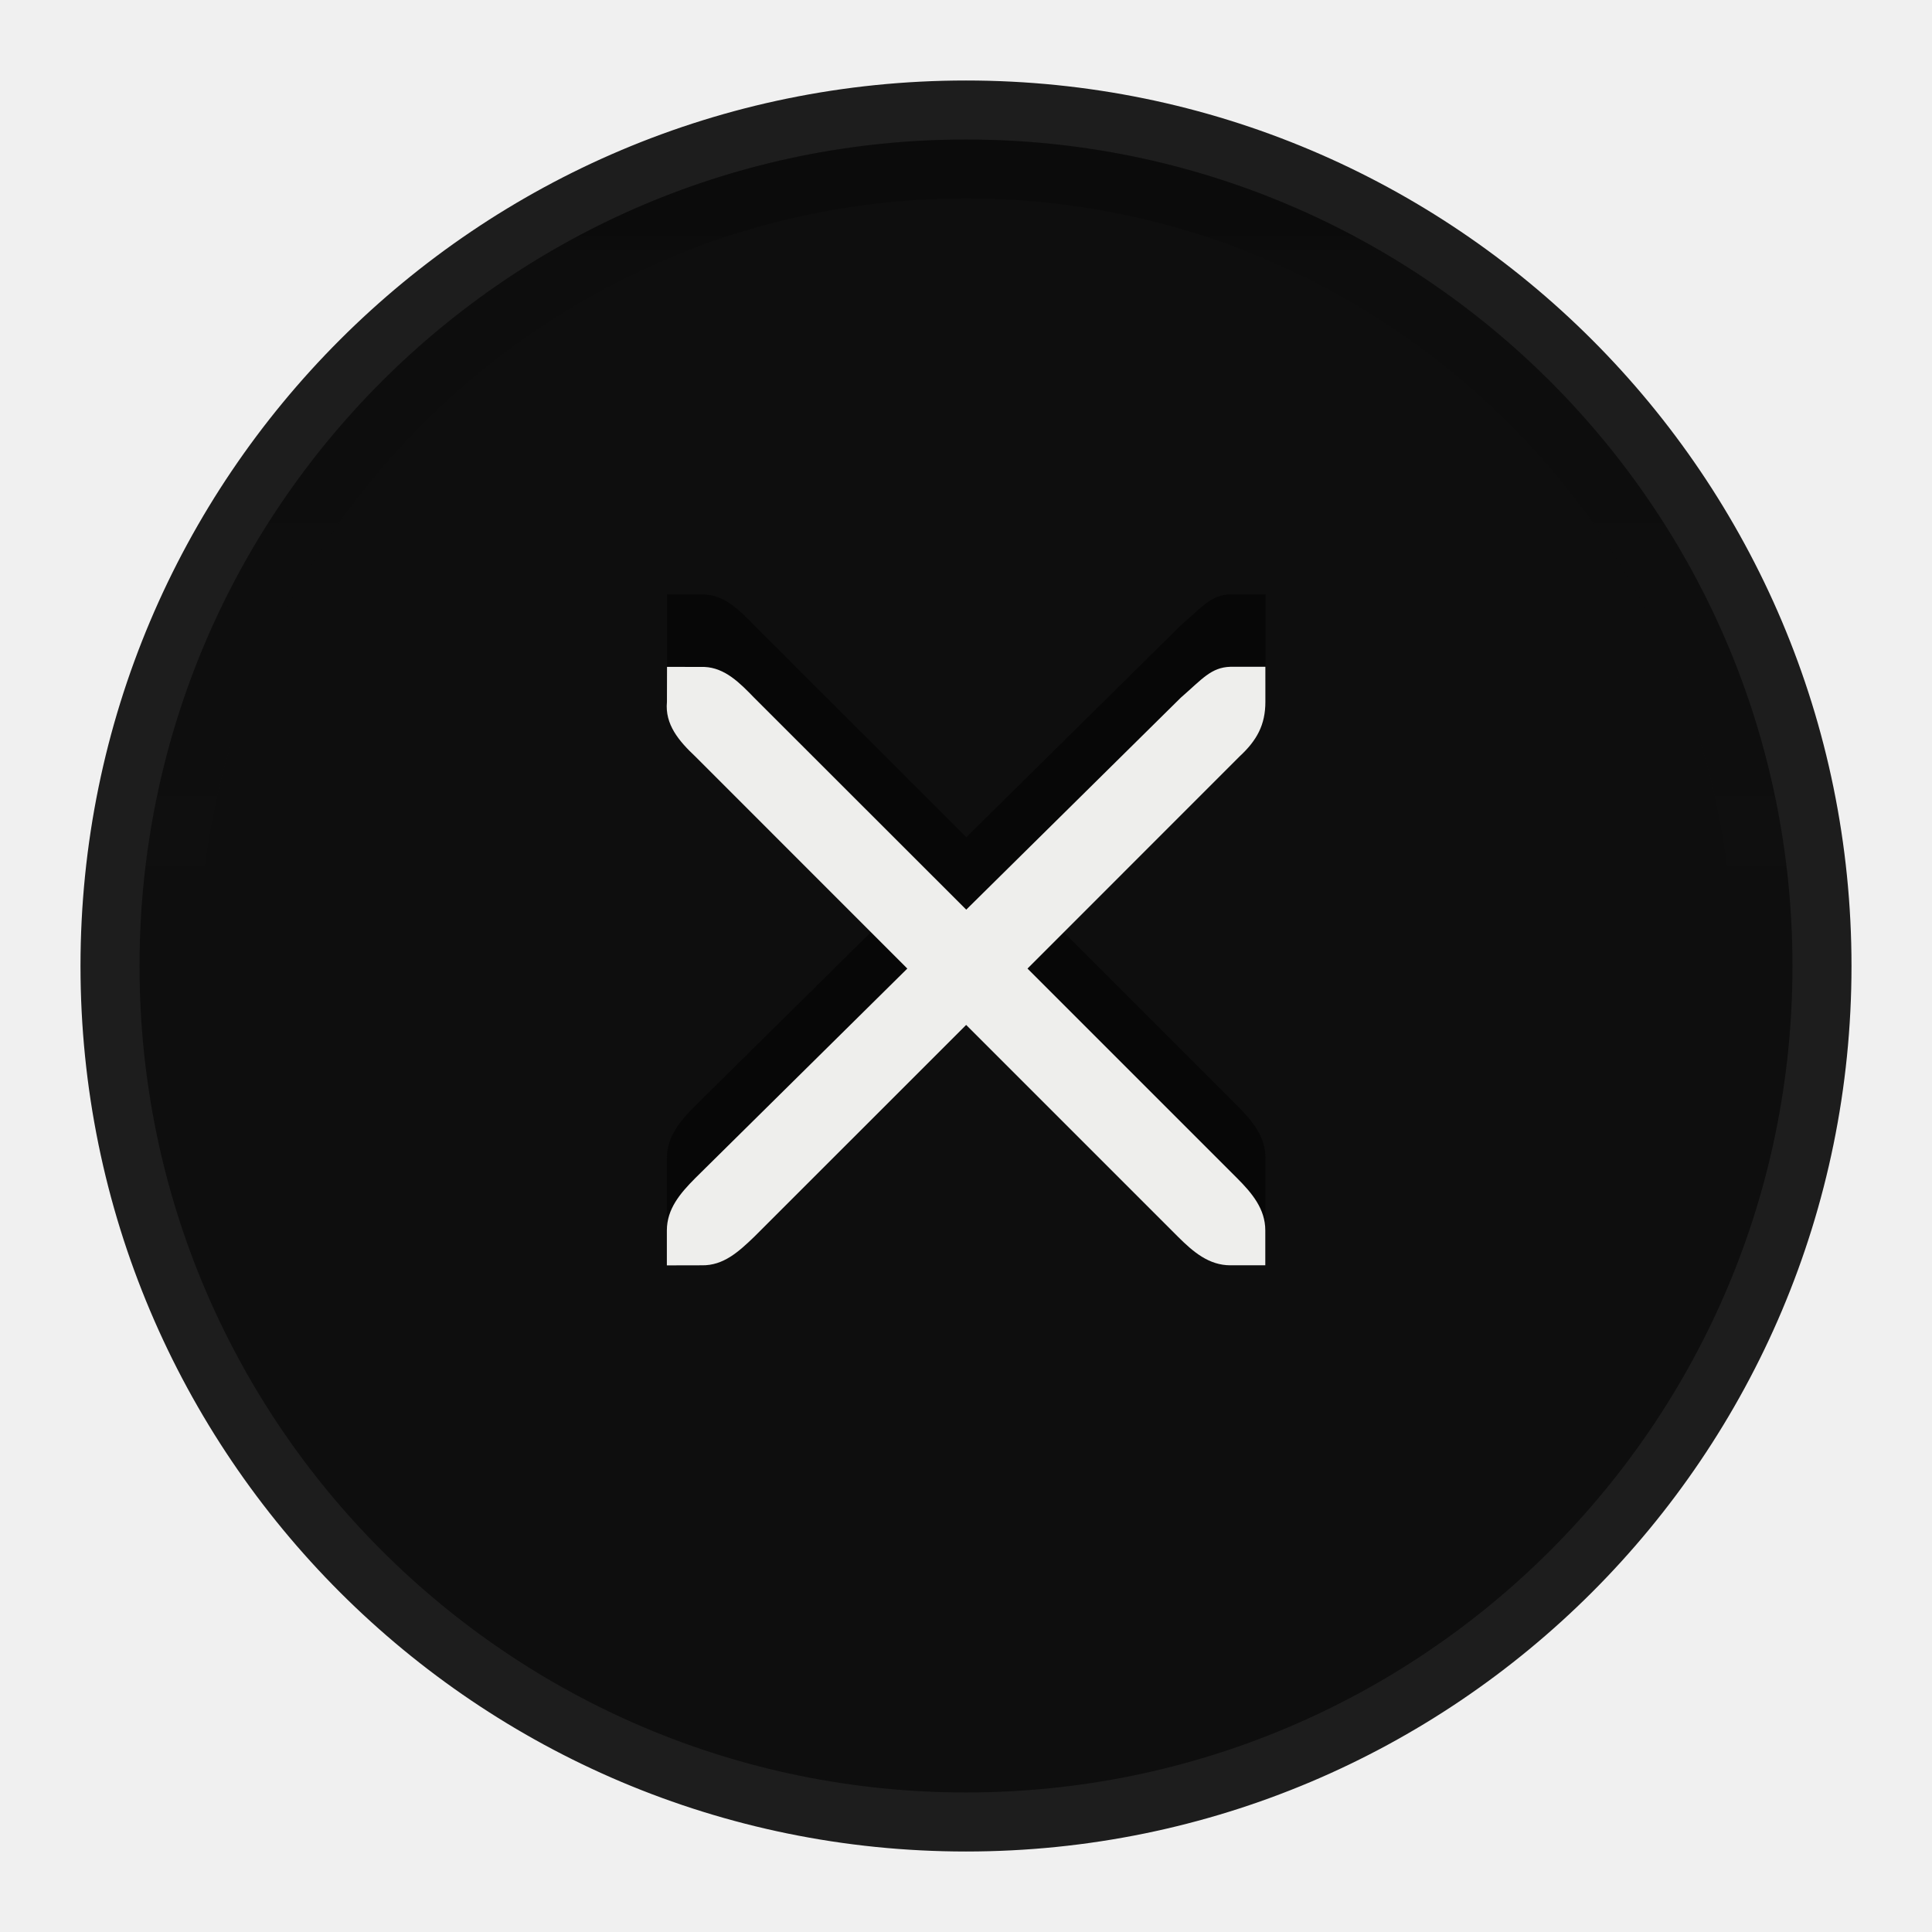
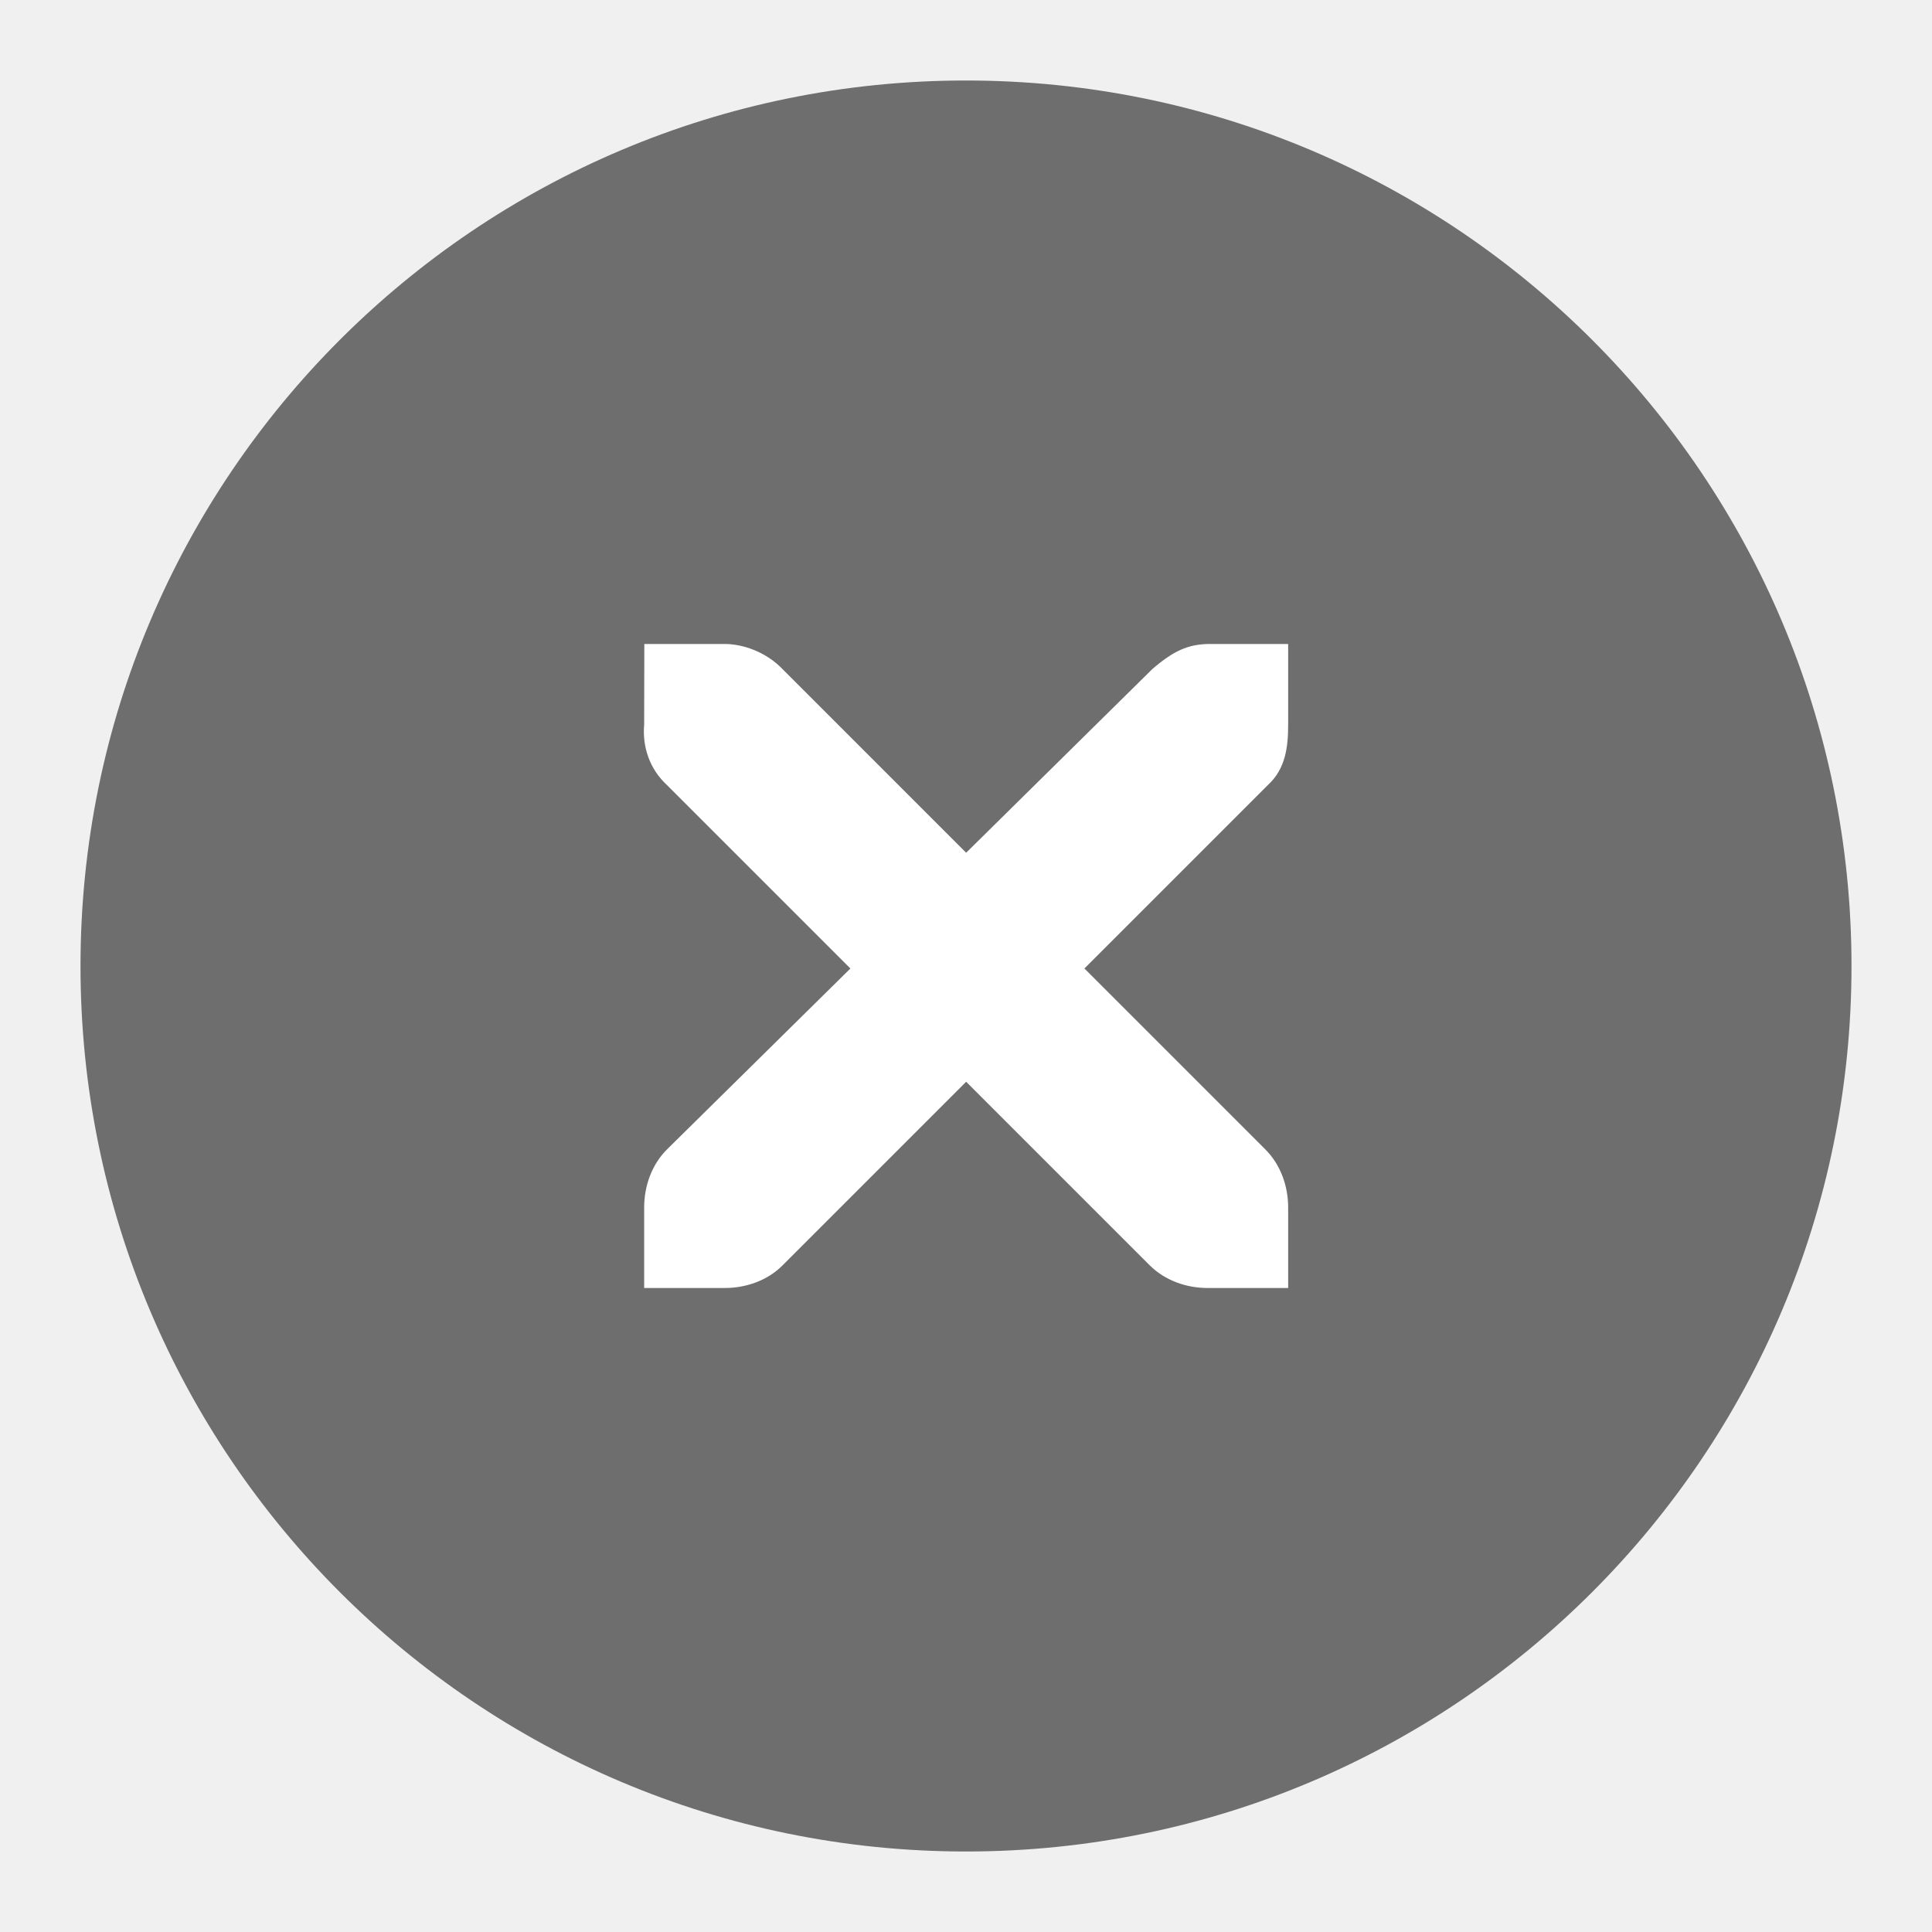
- <svg xmlns="http://www.w3.org/2000/svg" width="24" height="24">
-   <defs>
-     <linearGradient y2="2.401" x2="16.02" y1="15.56" x1="16.02" id="A" gradientUnits="userSpaceOnUse">
-       <stop offset="0" stop-color="#1d1d1d" stop-opacity="0" />
-       <stop offset="1" stop-opacity=".201" />
-     </linearGradient>
-   </defs>
-   <g transform="matrix(.7333333 0 0 .7333333 .2666675 .2666667)">
-     <circle cx="16" cy="16" r="14.5" fill="#0e0e0e" stroke="#1d1d1d" />
-     <path d="M2.499 16a13.501 13.501 0 0 1 27.002 0" fill="none" stroke="url(#A)" />
-   </g>
-   <path d="M8.286 7.384l.465.001c.255.011.44.199.618.383l2.635 2.632 2.666-2.633c.266-.231.376-.377.617-.384l.435 0.0 0 1.035c0 .286-.105-.121-.321.079l-2.635 2.635 2.603 2.603c.188.188.351.384.351.649l0.0.934-.434 0c-.265 0-.459-.664-.648-.853l-2.635-2.634-2.635 2.634c-.193.185-.381.857-.649.853l-.434.001 0-.935c0-.265.164-.459.352-.648l2.635-2.604L8.639 8.498c-.205-.193-.38.202-.353-.079z" fill="#070707" />
-   <path d="M8.286 8.284l.465.001c.255.011.44.199.618.383l2.634 2.632 2.665-2.633c.266-.231.376-.377.617-.384l.434 0.0 0.0.435c0 .286-.105.479-.321.679l-2.634 2.635 2.603 2.603c.188.188.351.384.351.649l0.0.434-.434 0c-.265 0-.459-.164-.648-.352l-2.634-2.634-2.635 2.634c-.193.185-.381.357-.649.352l-.434.001 0-.435c0-.265.164-.459.352-.648l2.635-2.604-2.633-2.634c-.205-.193-.38-.399-.353-.679z" fill="#eeeeec" />
+ <svg xmlns="http://www.w3.org/2000/svg" height="24" width="24">
+   <circle cx="12" cy="12" fill="#6e6e6e" r="11" />
+   <path d="m8.004 8h1.0.03c.254.012.512.129.687.312l2.281 2.281 2.312-2.281c.266-.23.445-.305.688-.312h1v1c0 .285-.034.551-.25.75l-2.281 2.281 2.25 2.25c.187.188.281.453.281.719v1h-1c-.266 0-.531-.094-.719-.281l-2.281-2.281-2.281 2.281c-.187.188-.453.281-.719.281h-1v-1c0-.266.094-.531.281-.719l2.281-2.25-2.281-2.281c-.211-.195-.305-.469-.281-.75zm0 0" fill="#fff" />
</svg>
